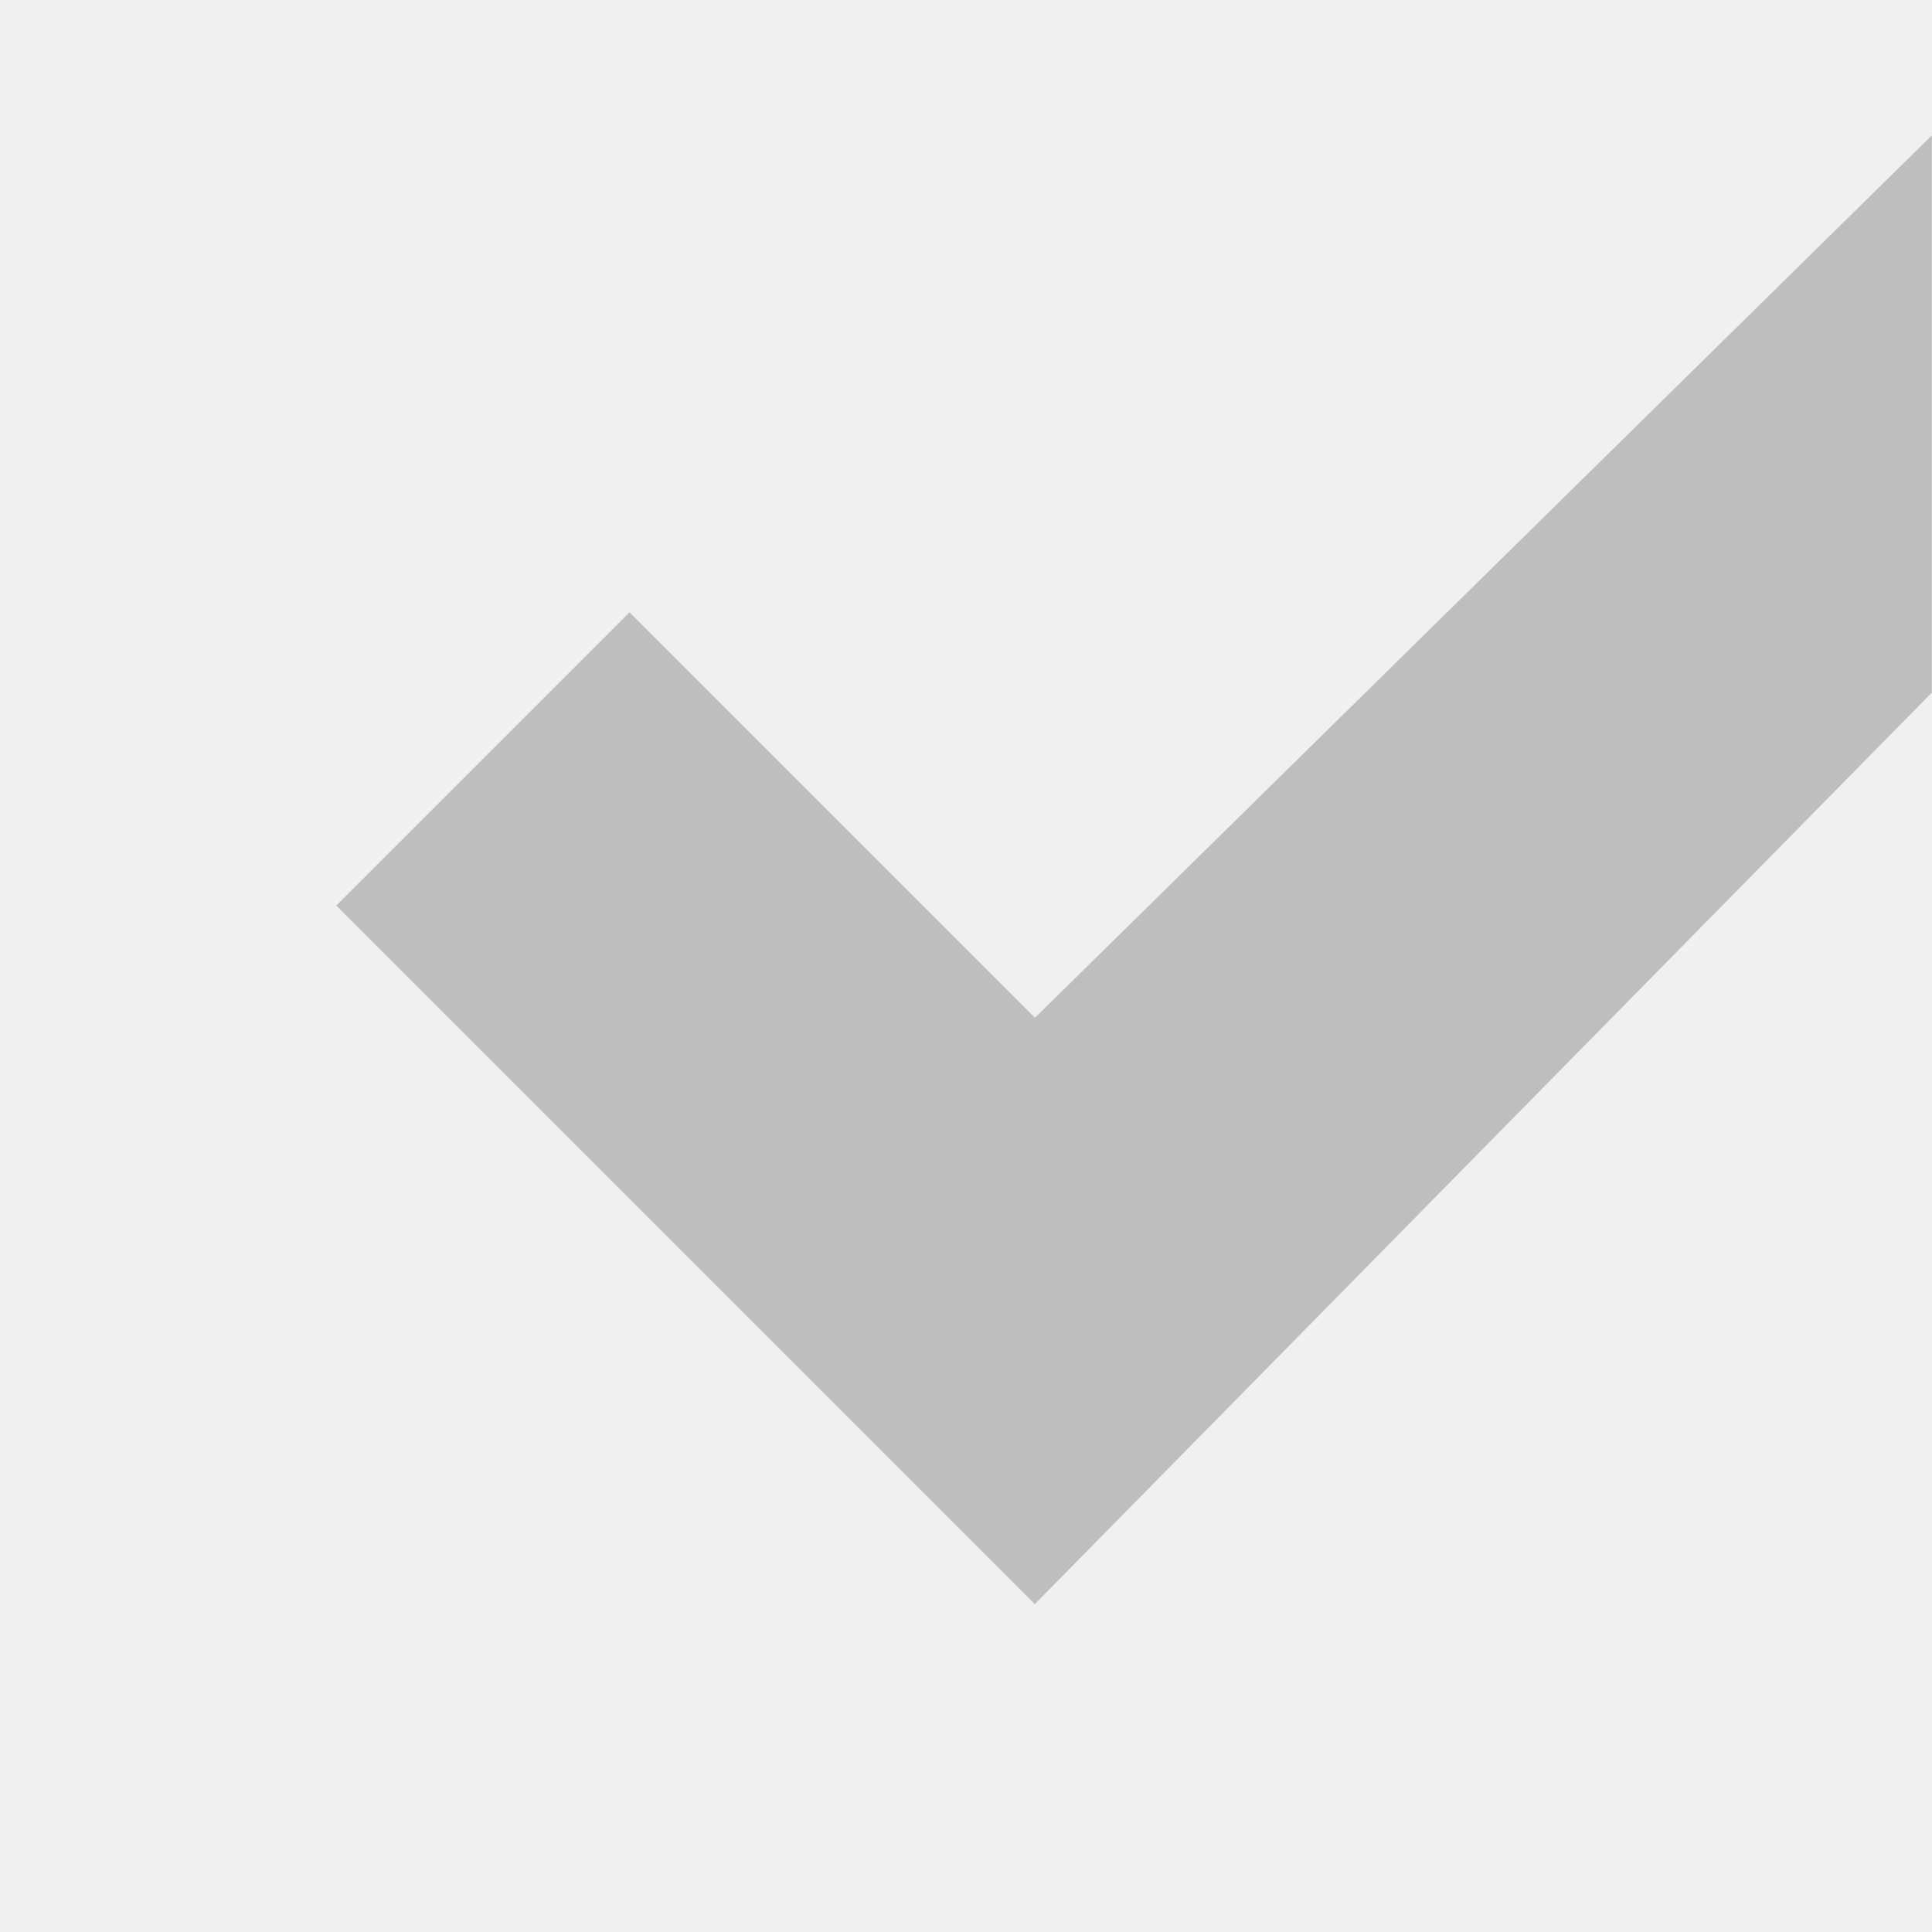
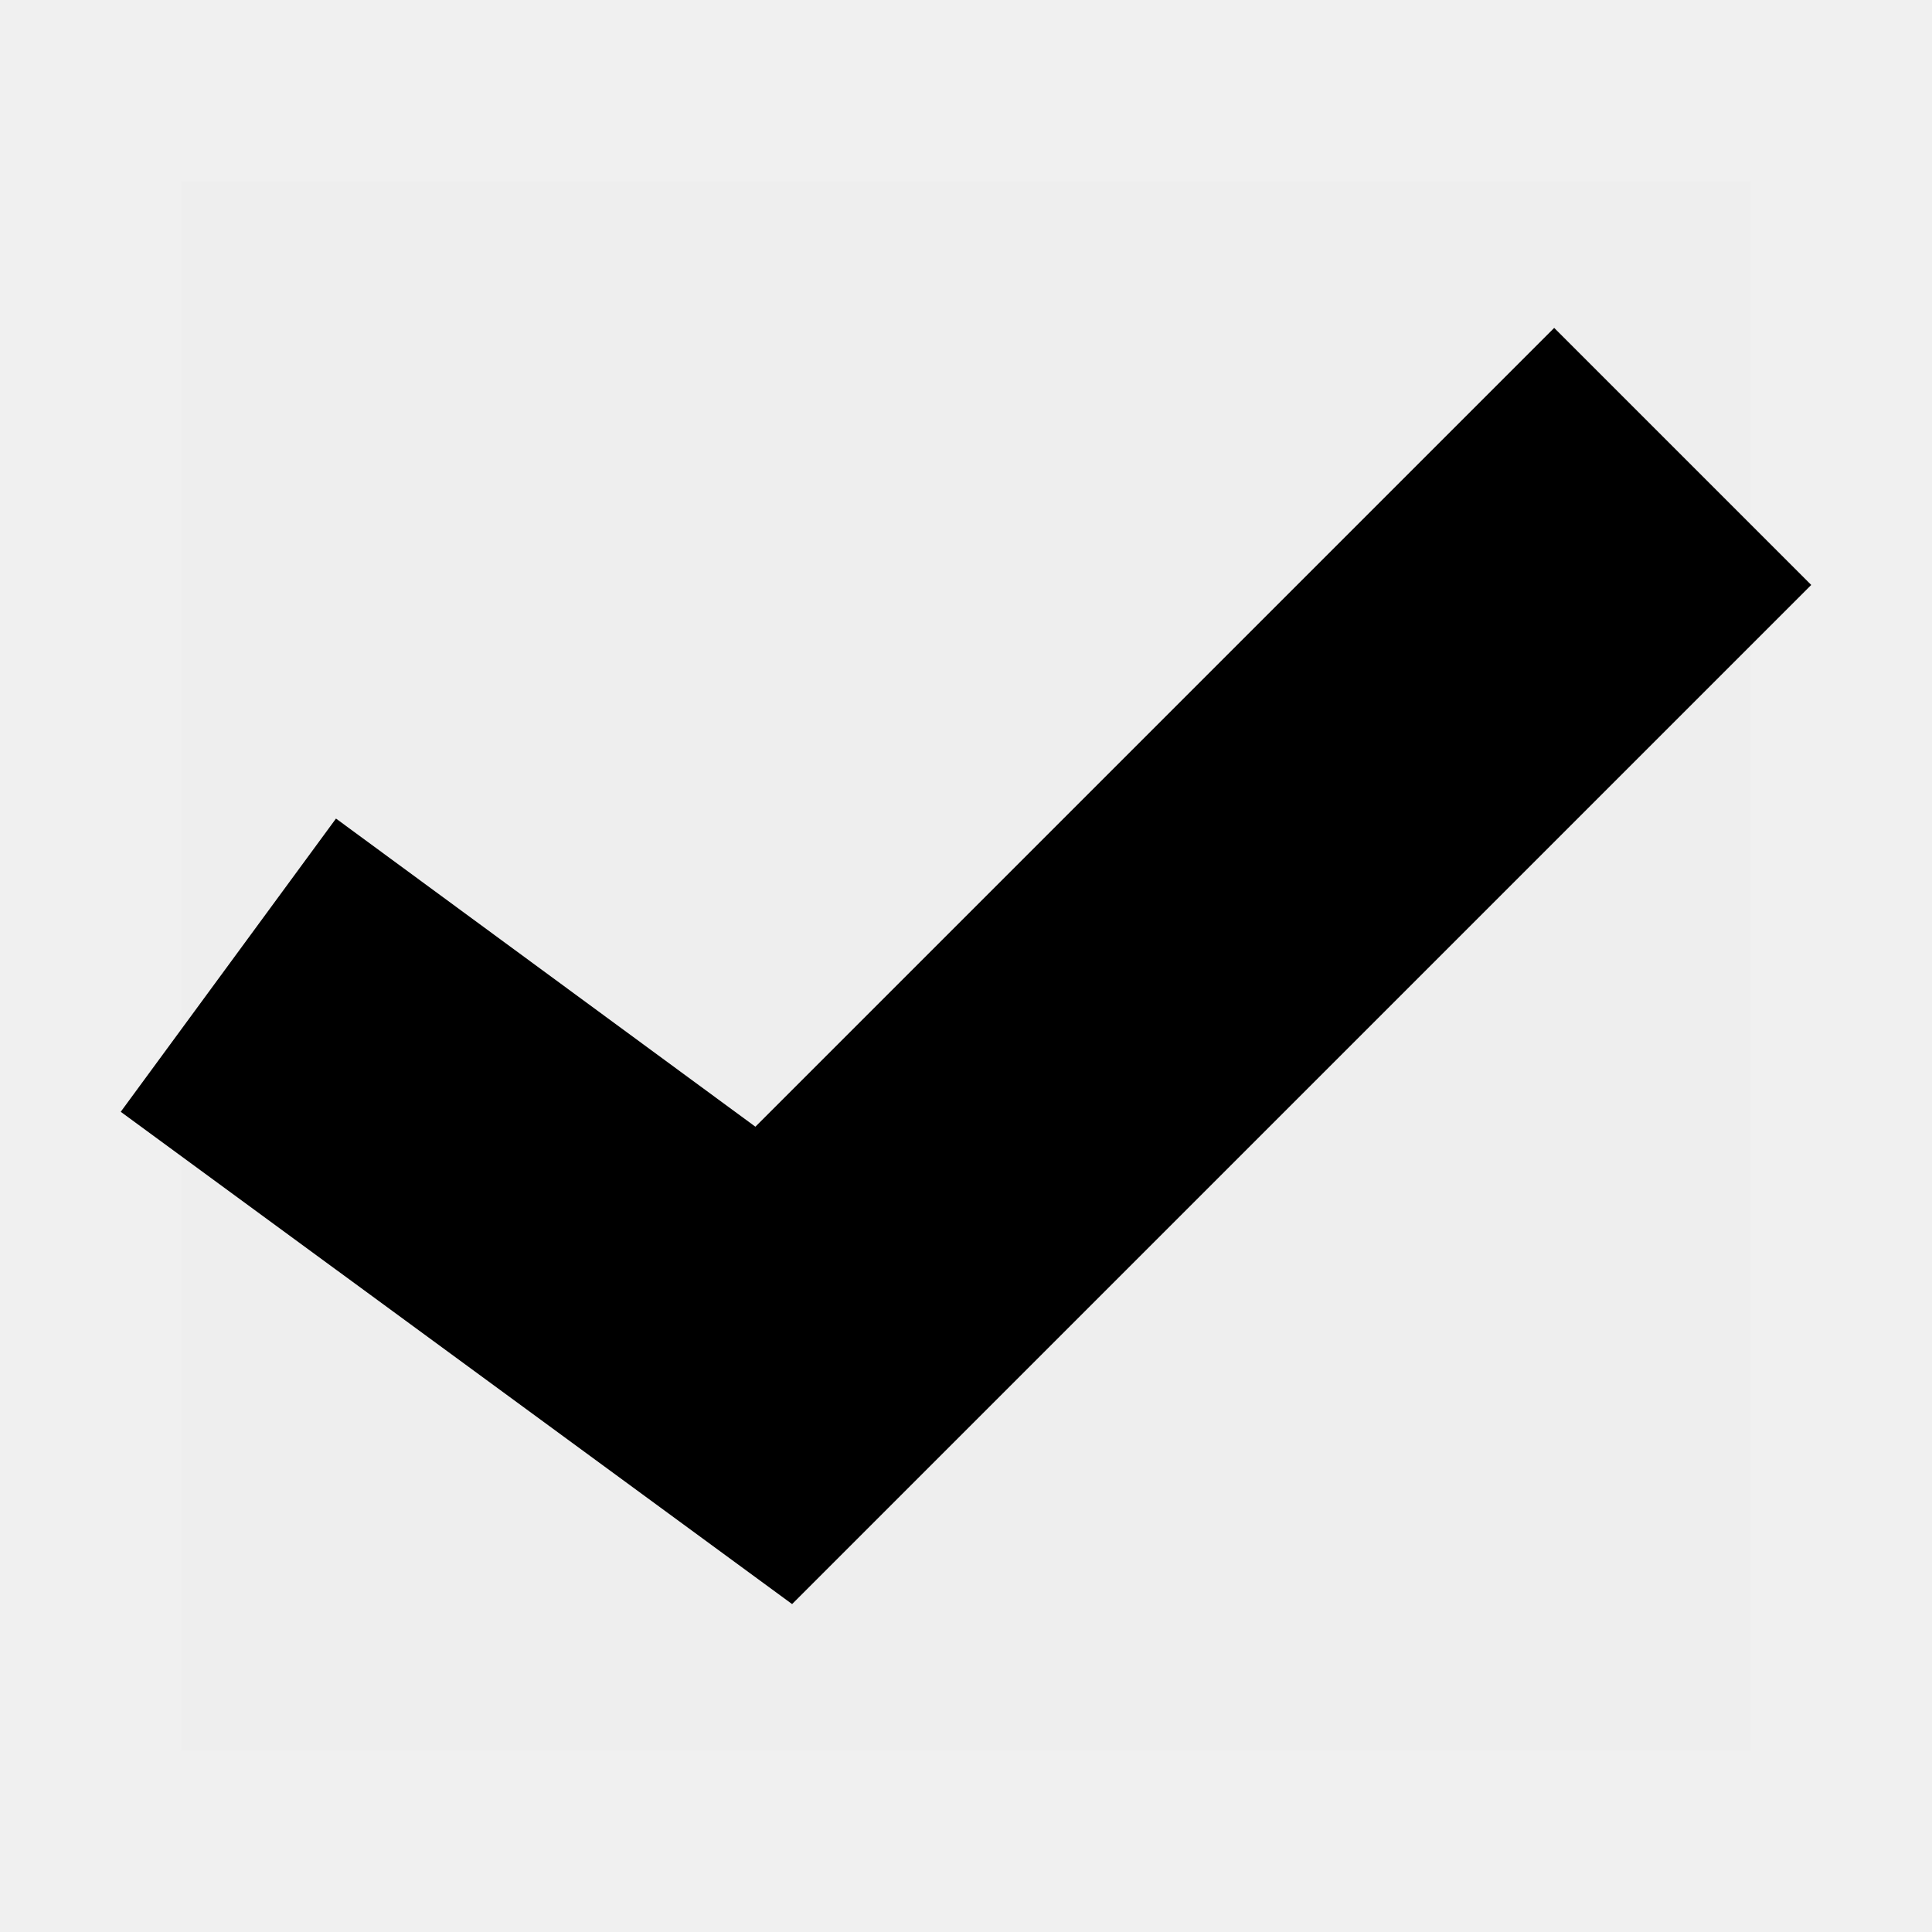
- <svg xmlns="http://www.w3.org/2000/svg" xmlns:ns1="http://www.openswatchbook.org/uri/2009/osb" height="14" id="svg7384" version="1.1" width="14">
+ <svg xmlns="http://www.w3.org/2000/svg" xmlns:ns1="http://www.openswatchbook.org/uri/2009/osb" height="16" id="svg7384" version="1.1" width="16">
  <defs id="defs7386">
    <linearGradient gradientTransform="matrix(-2.736579,0.2820293,-0.1890831,-0.9998832,239.5401,-879.4556)" id="linearGradient19282" ns1:paint="solid">
      <stop id="stop19284" offset="0" style="stop-color:#666666;stop-opacity:1;" />
    </linearGradient>
  </defs>
-   <g id="layer9" style="display:inline;opacity:1" transform="translate(-401.0002,-339)">
-     <path style="color:#000000;font-style:normal;font-variant:normal;font-weight:normal;font-stretch:normal;font-size:medium;line-height:normal;font-family:Sans;-inkscape-font-specification:Sans;text-indent:0;text-align:start;text-decoration:none;text-decoration-line:none;letter-spacing:normal;word-spacing:normal;text-transform:none;direction:ltr;block-progression:tb;writing-mode:lr-tb;baseline-shift:baseline;text-anchor:start;display:inline;overflow:visible;visibility:visible;fill:#bebebe;fill-opacity:1;stroke:none;stroke-width:3;marker:none;enable-background:accumulate" d="m 415,339.98 -6.5,6.395 -2.938,-2.938 -2.125,2.125 5.062,5.062 6.5,-6.605 0,-4.039 z" id="path8913-6-7-1-5-1" />
+   <g id="layer9" style="display:inline;opacity:1" transform="translate(-401.0002,-337)">
+     <rect style="opacity:1;fill:#5e5e5e;fill-opacity:0.013;stroke:#5e5e5e;stroke-width:3;stroke-linecap:butt;stroke-linejoin:round;stroke-miterlimit:4;stroke-dasharray:none;stroke-dashoffset:0;stroke-opacity:0;paint-order:stroke fill markers" id="rect843" width="13" height="13" x="402.5" y="338.5" />
+     <polygon transform="matrix(1.505538,0,0,1.505538,398.3748,334.005)" fill="#FFFFFF" points="2.408,8.105 3.592,6.492 5.899,8.187 10.293,3.793 11.707,5.207 6.101,10.813 " id="polygon36" style="fill:#000000;fill-opacity:1;stroke-width:0.664" />
  </g>
-   <g id="layer10" style="display:inline" transform="translate(-401.0002,-339)" />
-   <g id="layer11" transform="translate(-401.0002,-339)" />
-   <g id="layer13" style="display:inline" transform="translate(-401.0002,-339)" />
-   <g id="layer14" transform="translate(-401.0002,-339)" />
-   <g id="layer15" style="display:inline" transform="translate(-401.0002,-339)" />
-   <g id="g71291" style="display:inline" transform="translate(-401.0002,-339)" />
-   <g id="g4953" style="display:inline" transform="translate(-401.0002,-339)" />
-   <g id="layer12" style="display:inline" transform="translate(-401.0002,-339)" />
+   <g id="layer10" style="display:inline" transform="translate(-401.0002,-337)" />
+   <g id="layer11" transform="translate(-401.0002,-337)" />
+   <g id="layer13" style="display:inline" transform="translate(-401.0002,-337)" />
+   <g id="layer14" transform="translate(-401.0002,-337)" />
+   <g id="layer15" style="display:inline" transform="translate(-401.0002,-337)" />
+   <g id="g71291" style="display:inline" transform="translate(-401.0002,-337)" />
+   <g id="g4953" style="display:inline" transform="translate(-401.0002,-337)" />
+   <g id="layer12" style="display:inline" transform="translate(-401.0002,-337)" />
</svg>
